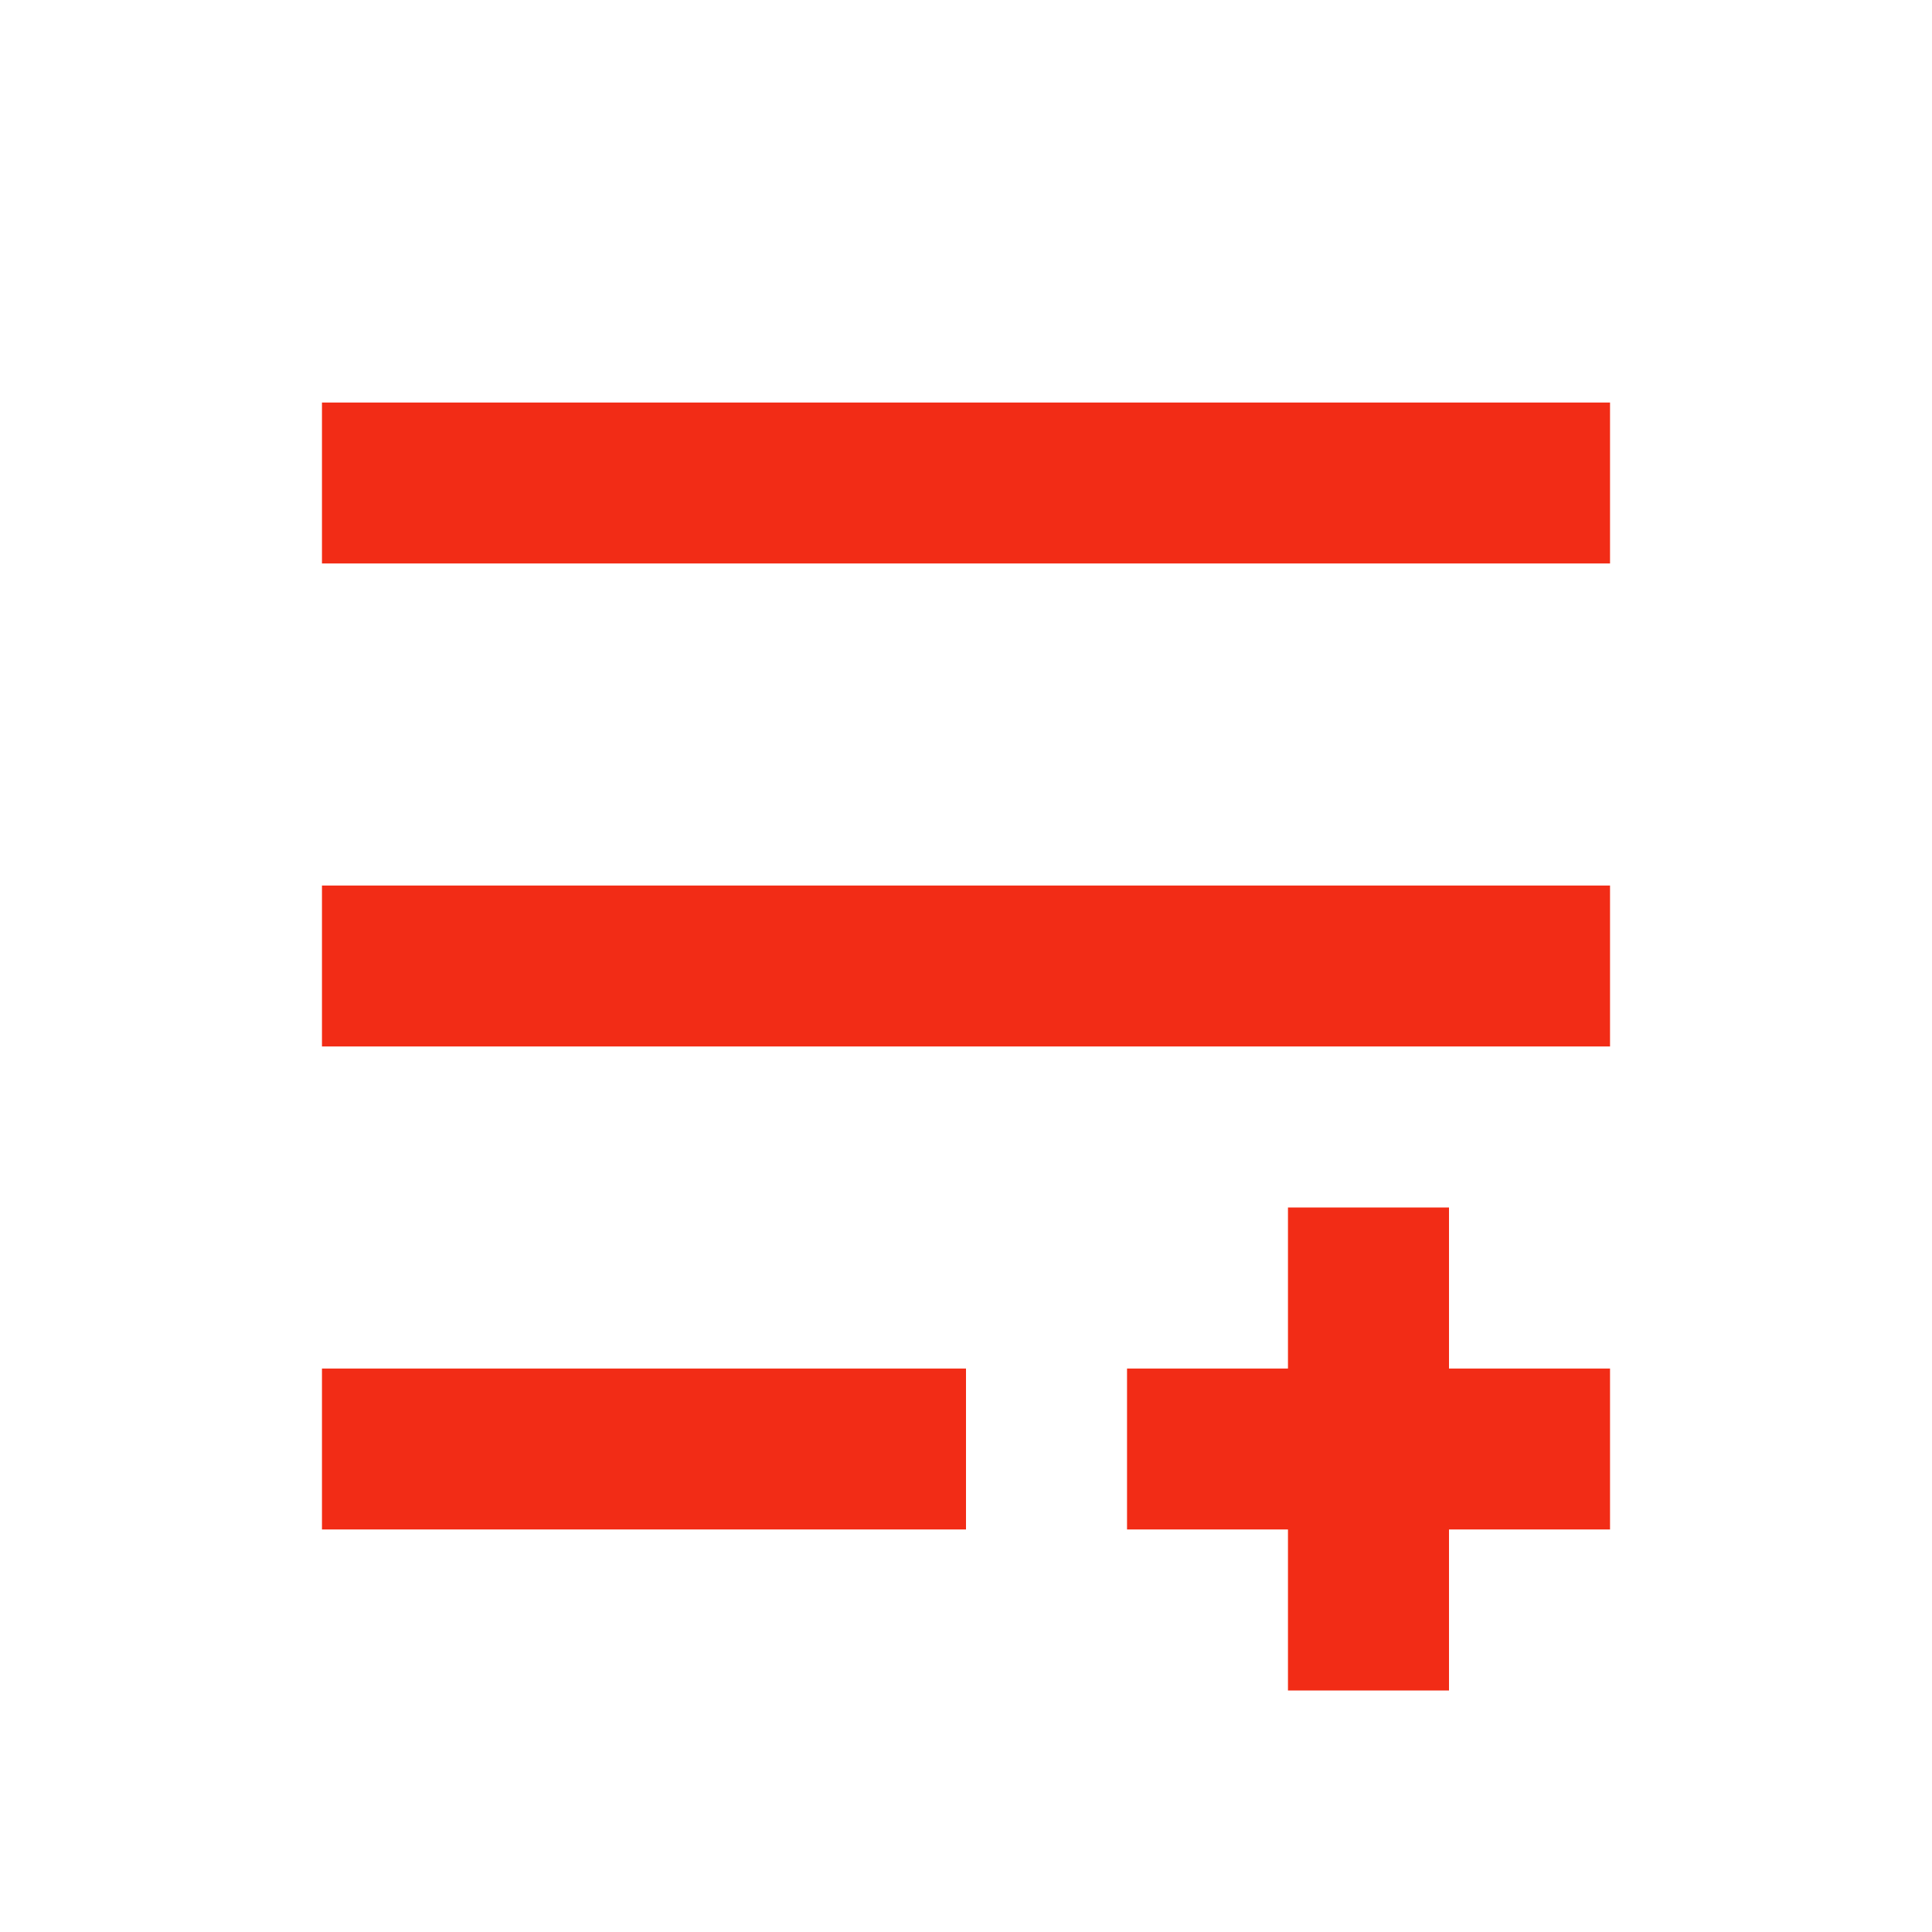
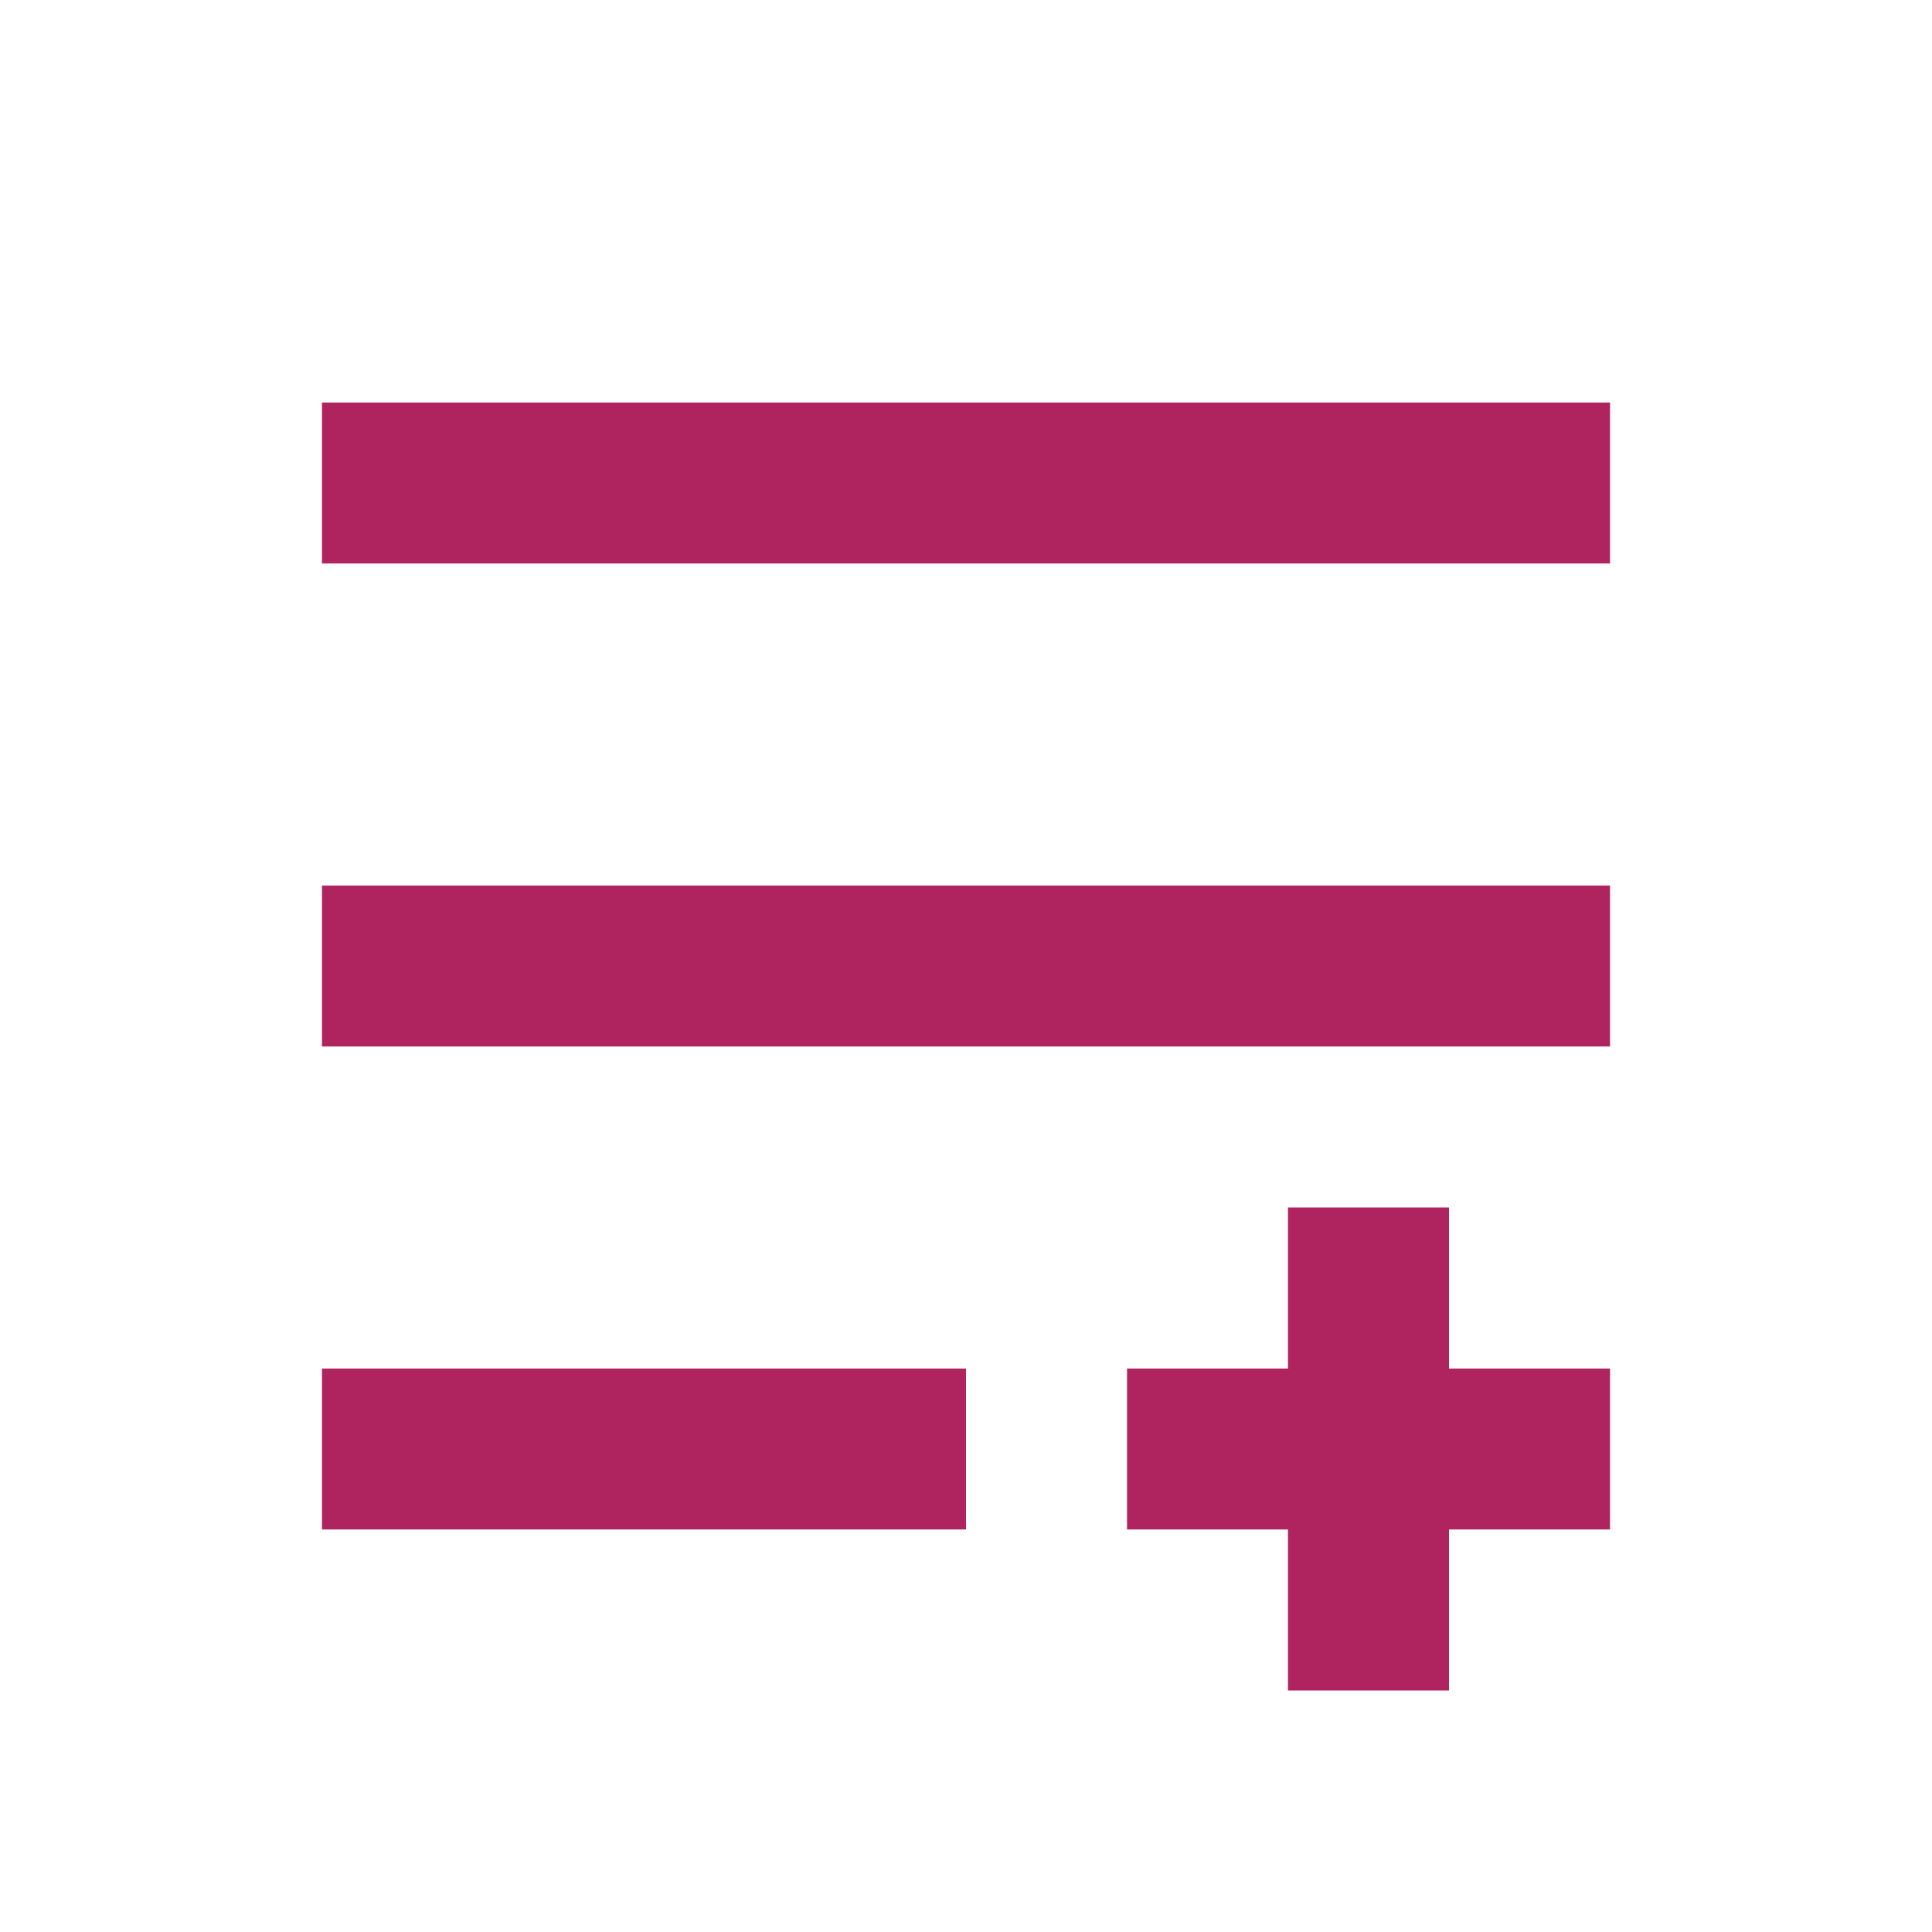
<svg xmlns="http://www.w3.org/2000/svg" width="20" height="20">
  <g fill="none" fill-rule="evenodd">
-     <path d="M13.333 14.167V12.5H15v1.667h1.667v1.666H15V17.5h-1.667v-1.667h-1.666v-1.666h1.666zm-10 0H10v1.666H3.333v-1.666zm0-10h13.334v1.666H3.333V4.167zm0 5h13.334v1.666H3.333V9.167z" fill="#f22c16" />
+     <path d="M13.333 14.167V12.5H15v1.667h1.667v1.666H15V17.5h-1.667v-1.667h-1.666v-1.666h1.666zm-10 0H10v1.666H3.333v-1.666zm0-10h13.334v1.666H3.333V4.167zm0 5h13.334v1.666H3.333V9.167z" fill="#af235f" />
  </g>
</svg>
